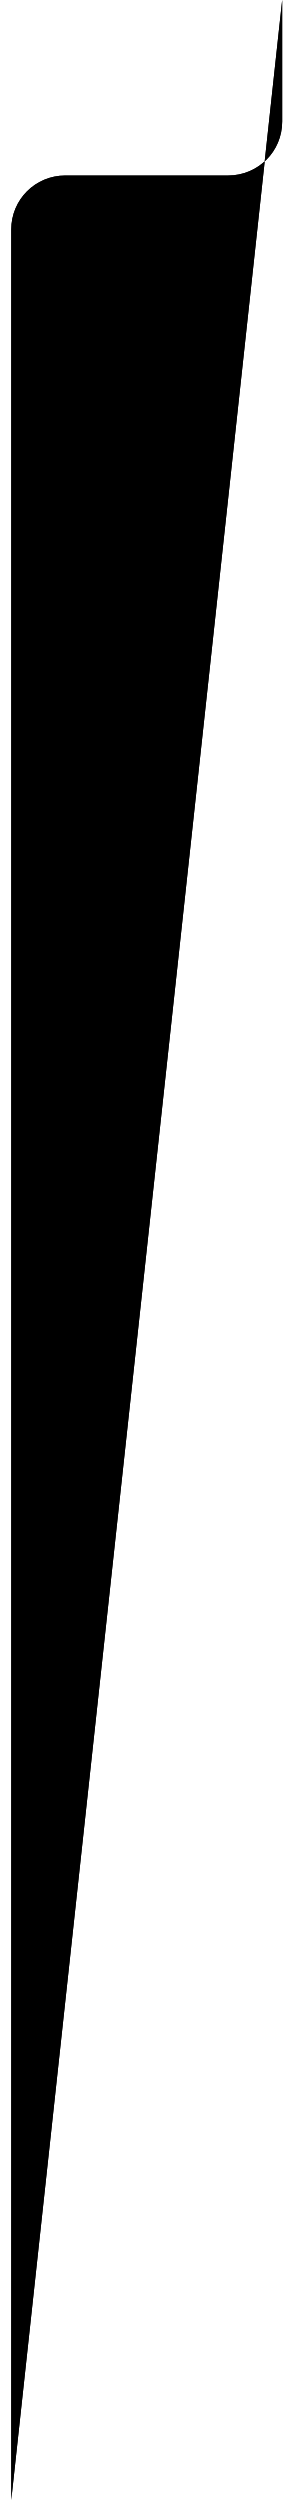
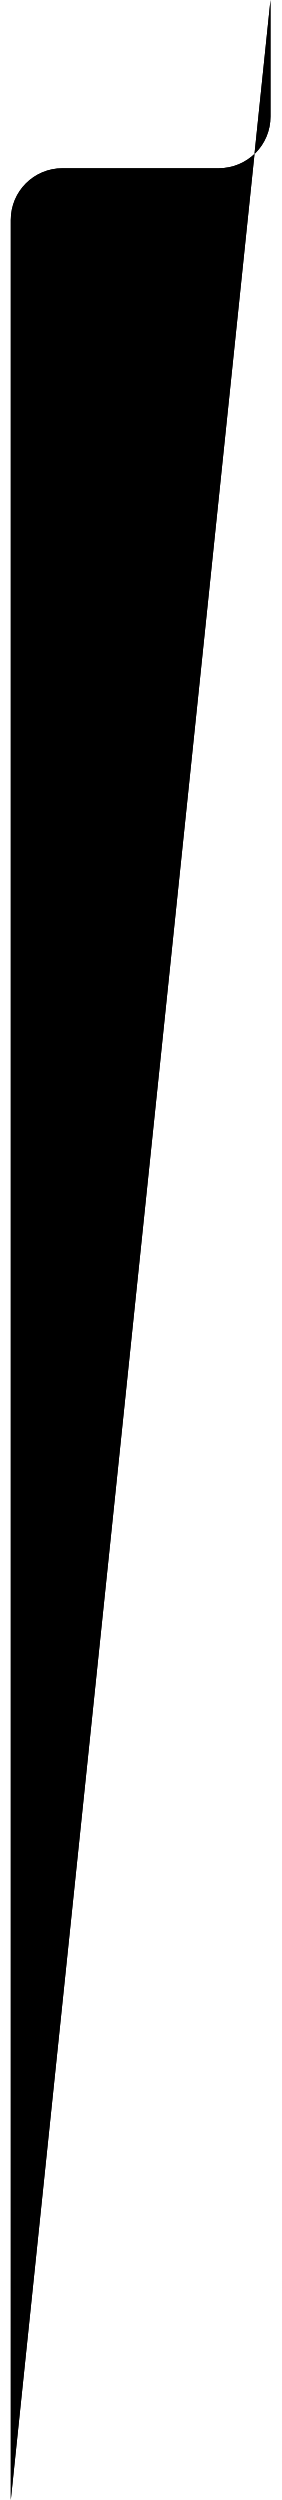
- <svg xmlns="http://www.w3.org/2000/svg" id="section2-pipe-small" class="pipe -small" viewBox="0 0 130.4 1111">
-   <path class="background" d="M125.4 0v54c0 13.3-10.7 24-24 24H29C15.7 78 5 88.7 5 102v1009" />
-   <path class="foreground" d="M125.4 0v54c0 13.3-10.7 24-24 24H29C15.7 78 5 88.7 5 102v1009" />
+ <svg xmlns="http://www.w3.org/2000/svg" id="section2-pipe-small" class="pipe -small" viewBox="0 0 130.4 1159">
+   <path class="background" d="M125.4 0v54c0 13.3-10.7 24-24 24H29C15.7 78 5 88.7 5 102v1057" />
+   <path class="foreground" d="M125.4 0v54c0 13.3-10.7 24-24 24H29C15.7 78 5 88.7 5 102v1057" />
</svg>
